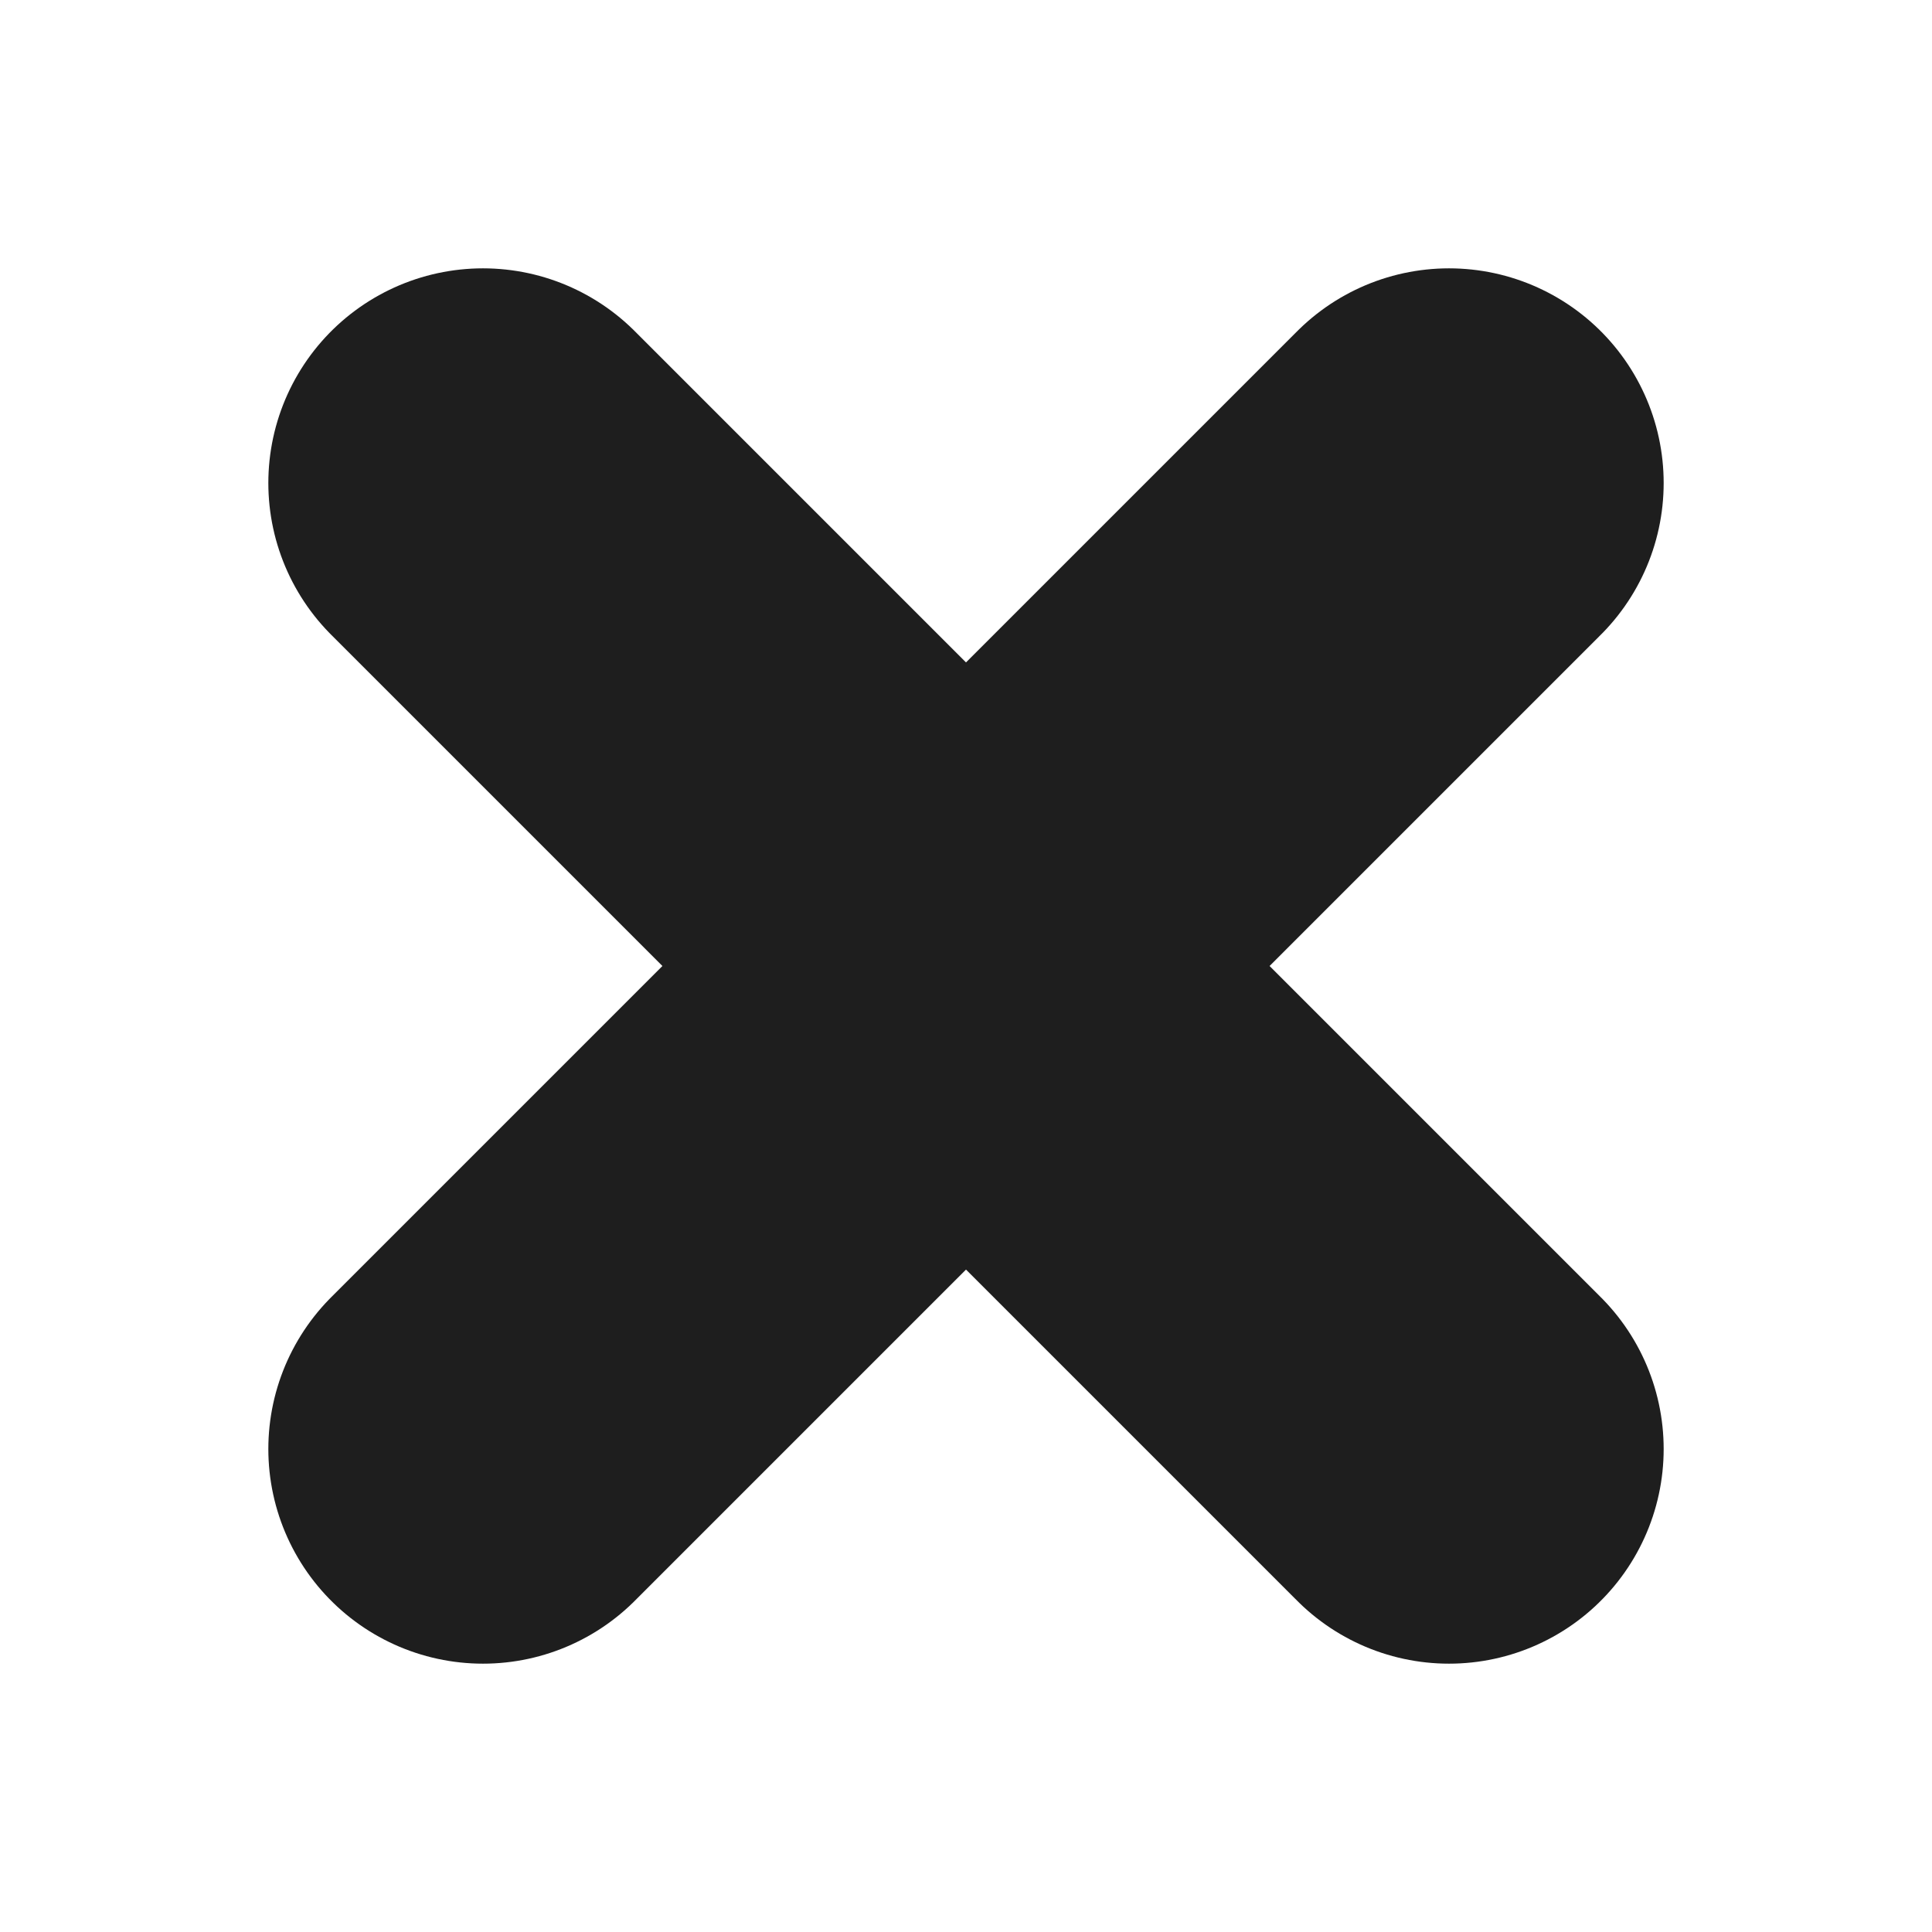
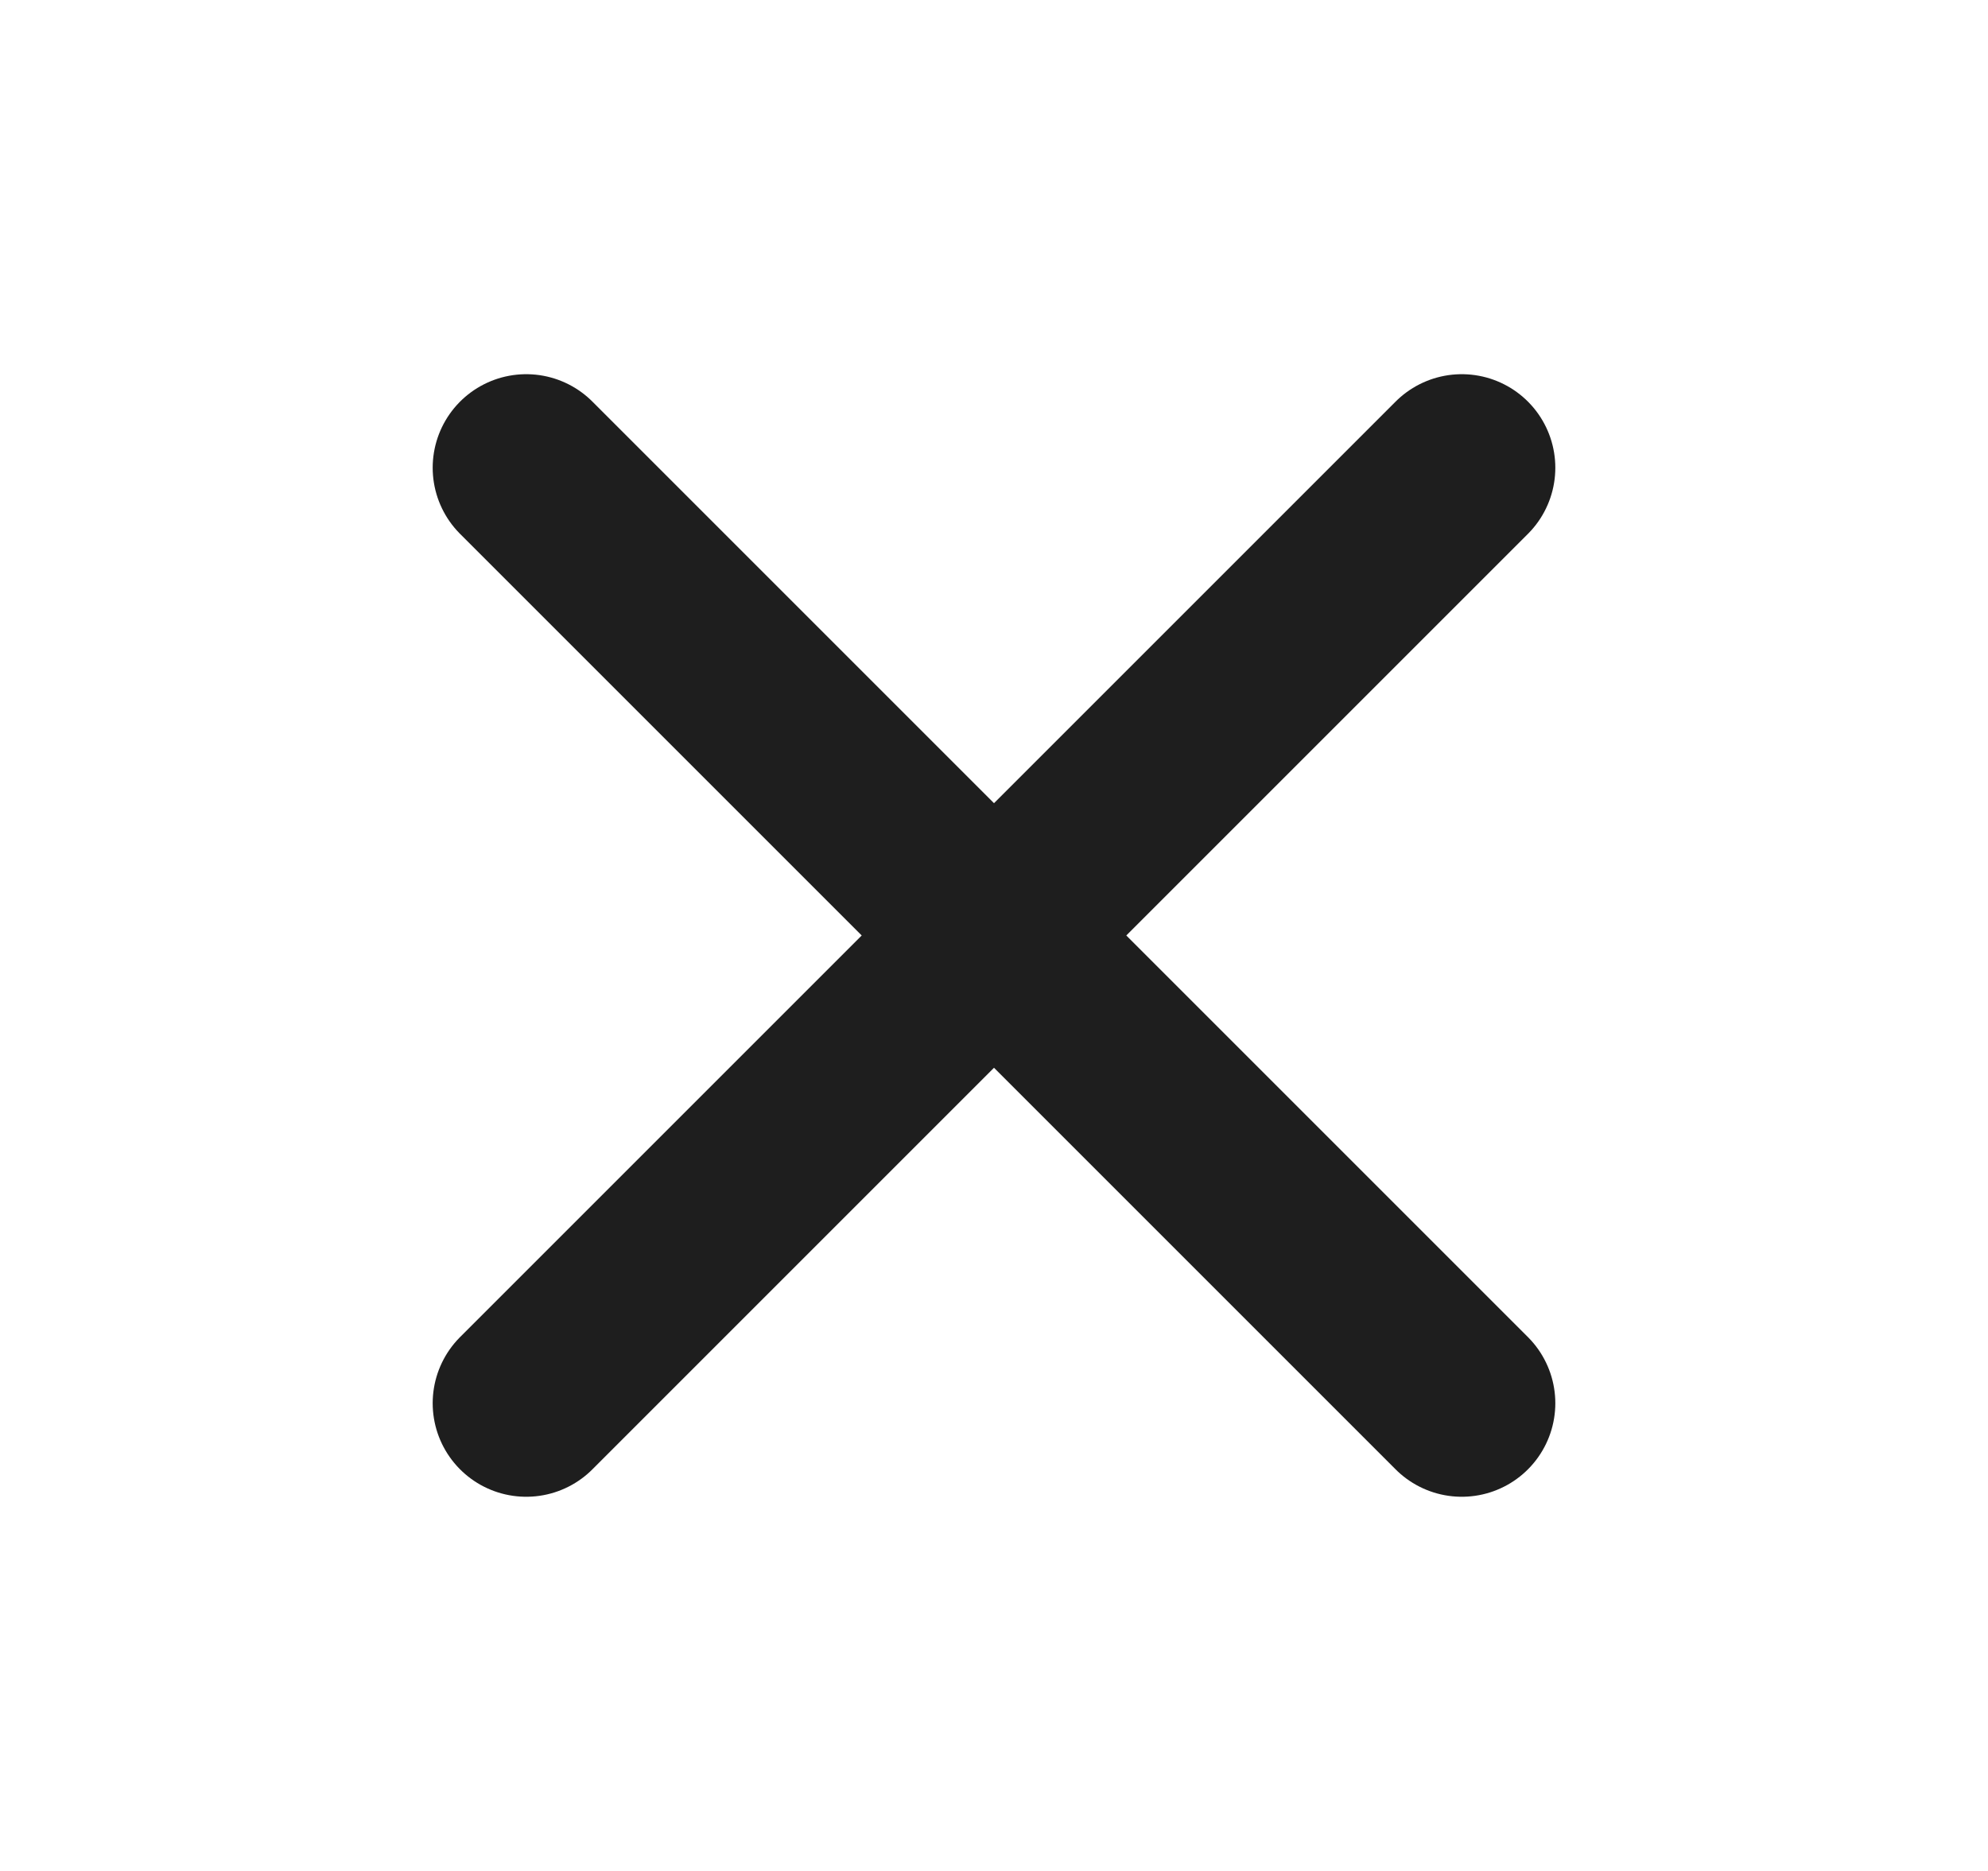
- <svg xmlns="http://www.w3.org/2000/svg" width="18" height="18" viewBox="0 0 18 18" fill="none">
-   <path d="M13.5 4.5L4.5 13.5M4.5 4.5L13.5 13.5" stroke="#1E1E1E" stroke-width="4" stroke-linecap="round" stroke-linejoin="round" />
+ <svg xmlns="http://www.w3.org/2000/svg" width="17" height="16" viewBox="0 0 17 16" fill="none">
+   <path d="M12.5 4L4.5 12M4.5 4L12.5 12" stroke="#1E1E1E" stroke-width="1.6" stroke-linecap="round" stroke-linejoin="round" />
</svg>
